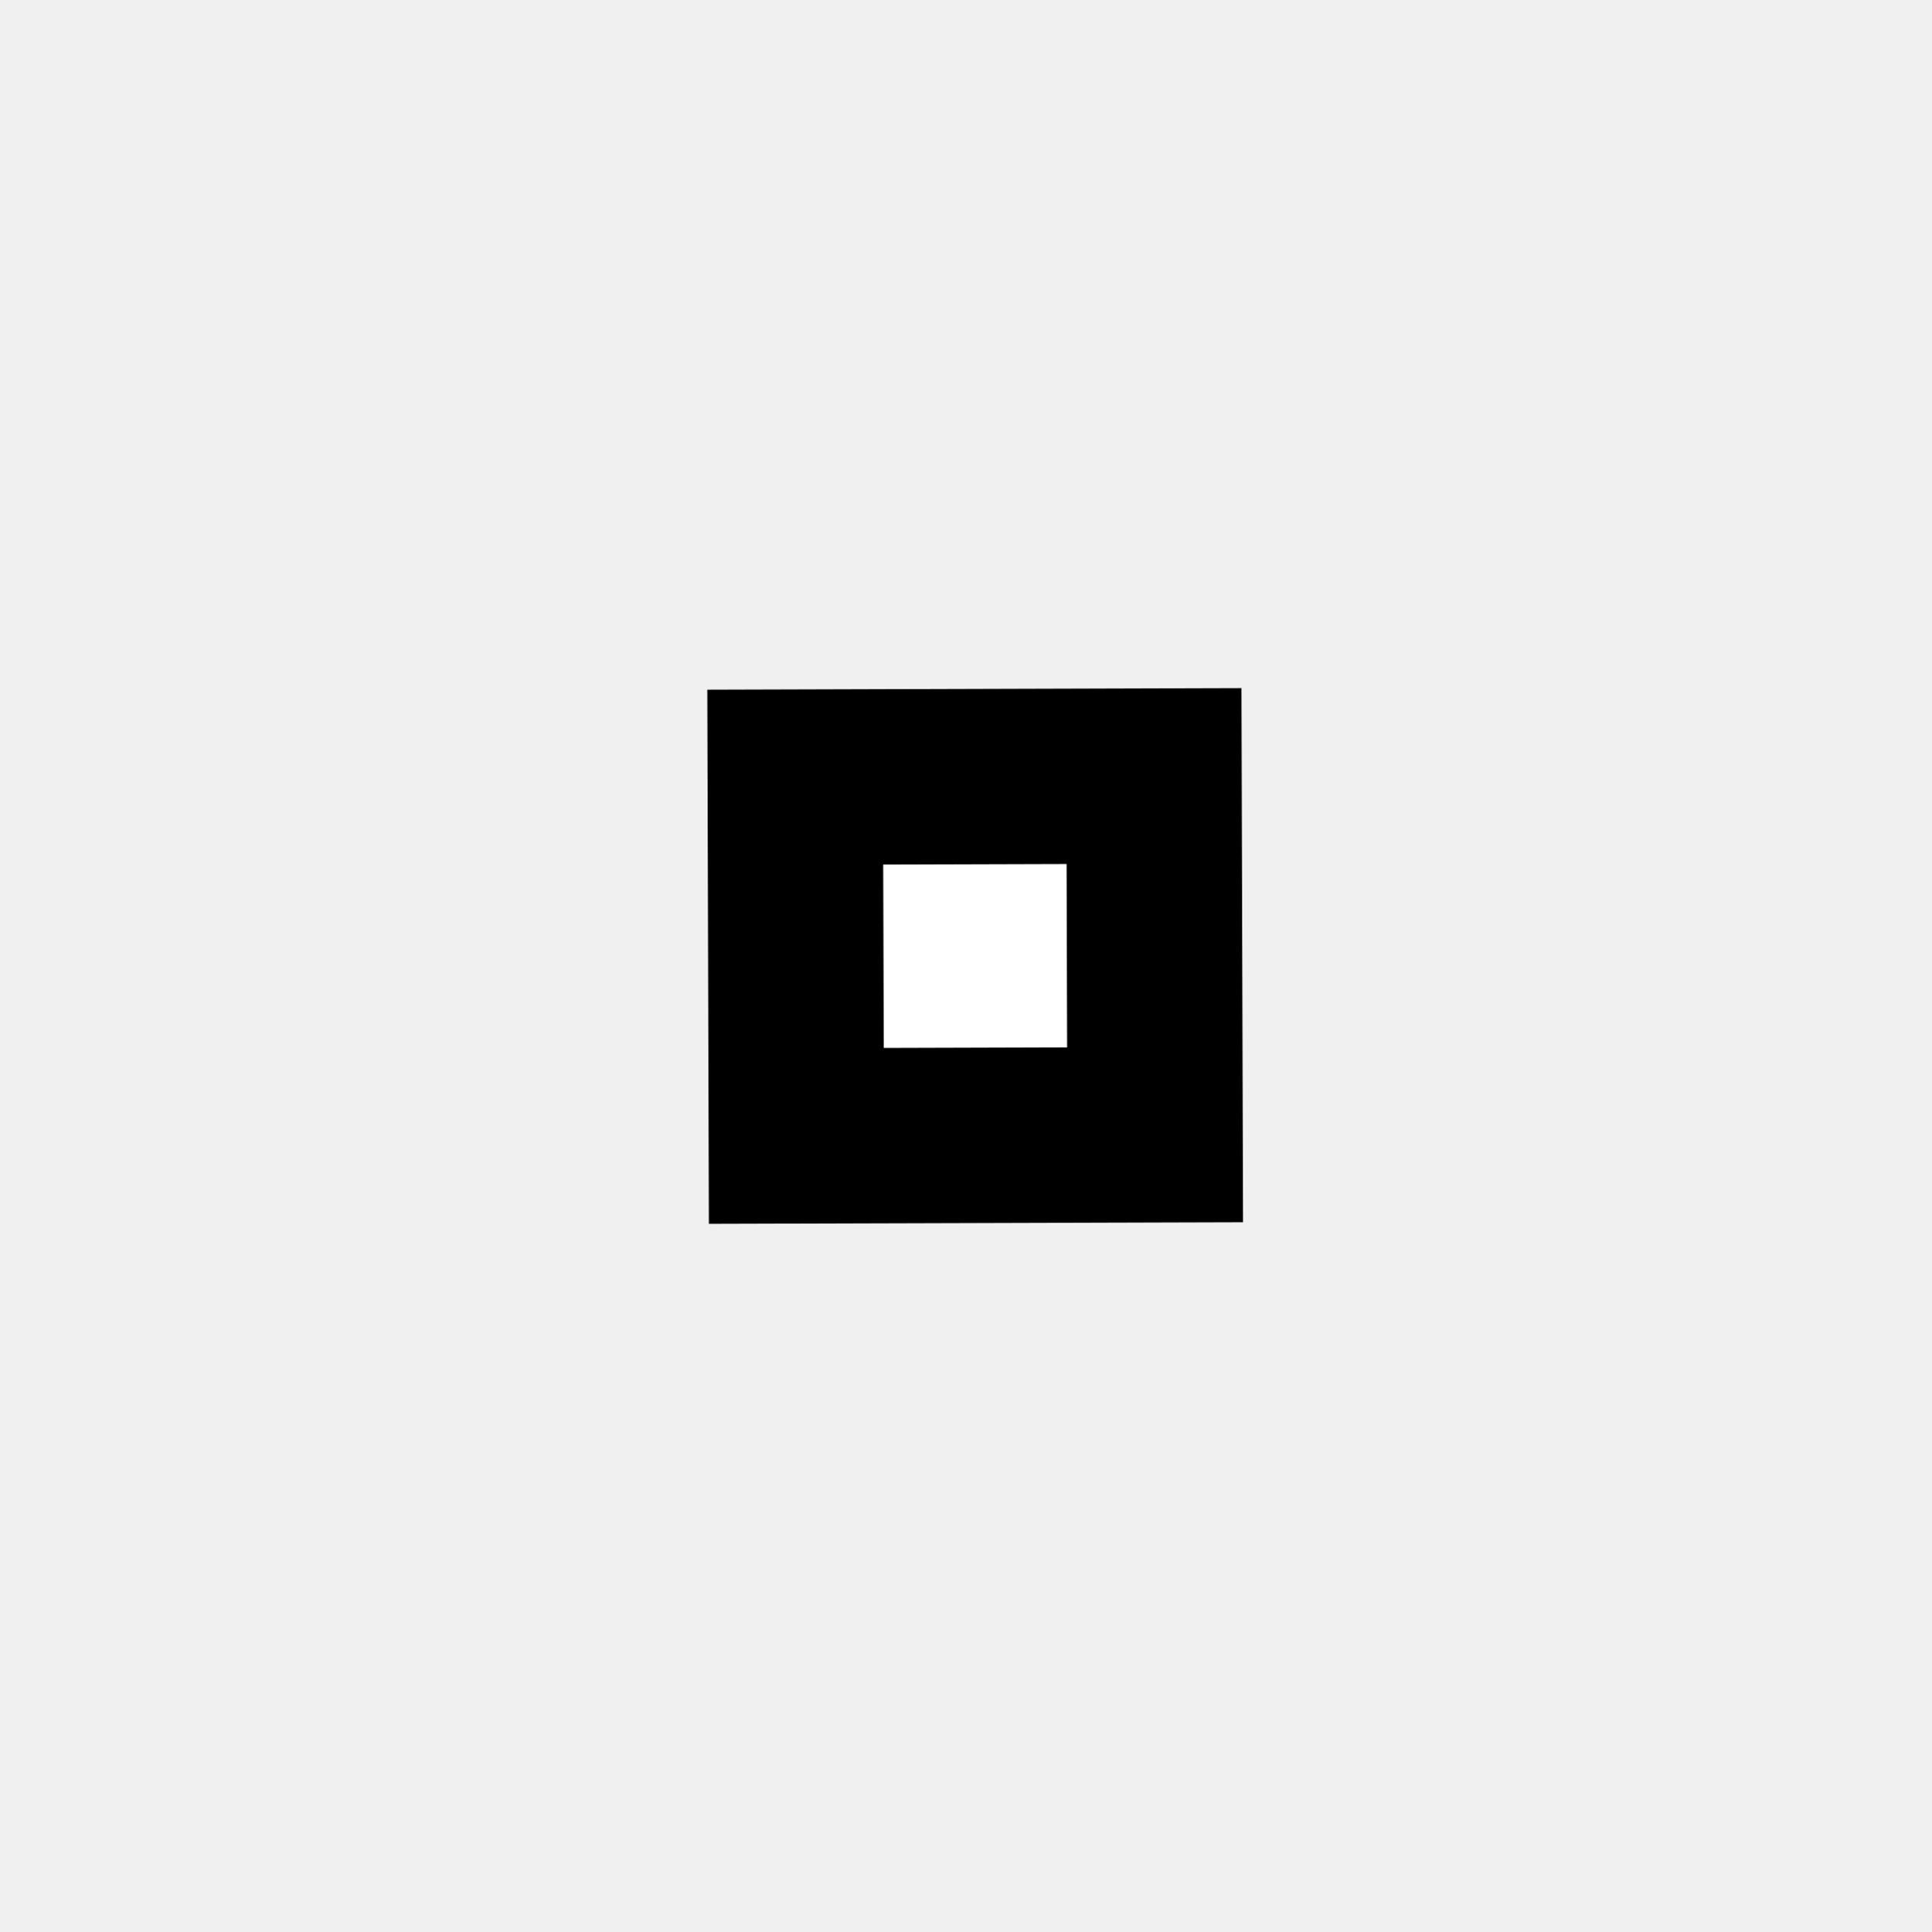
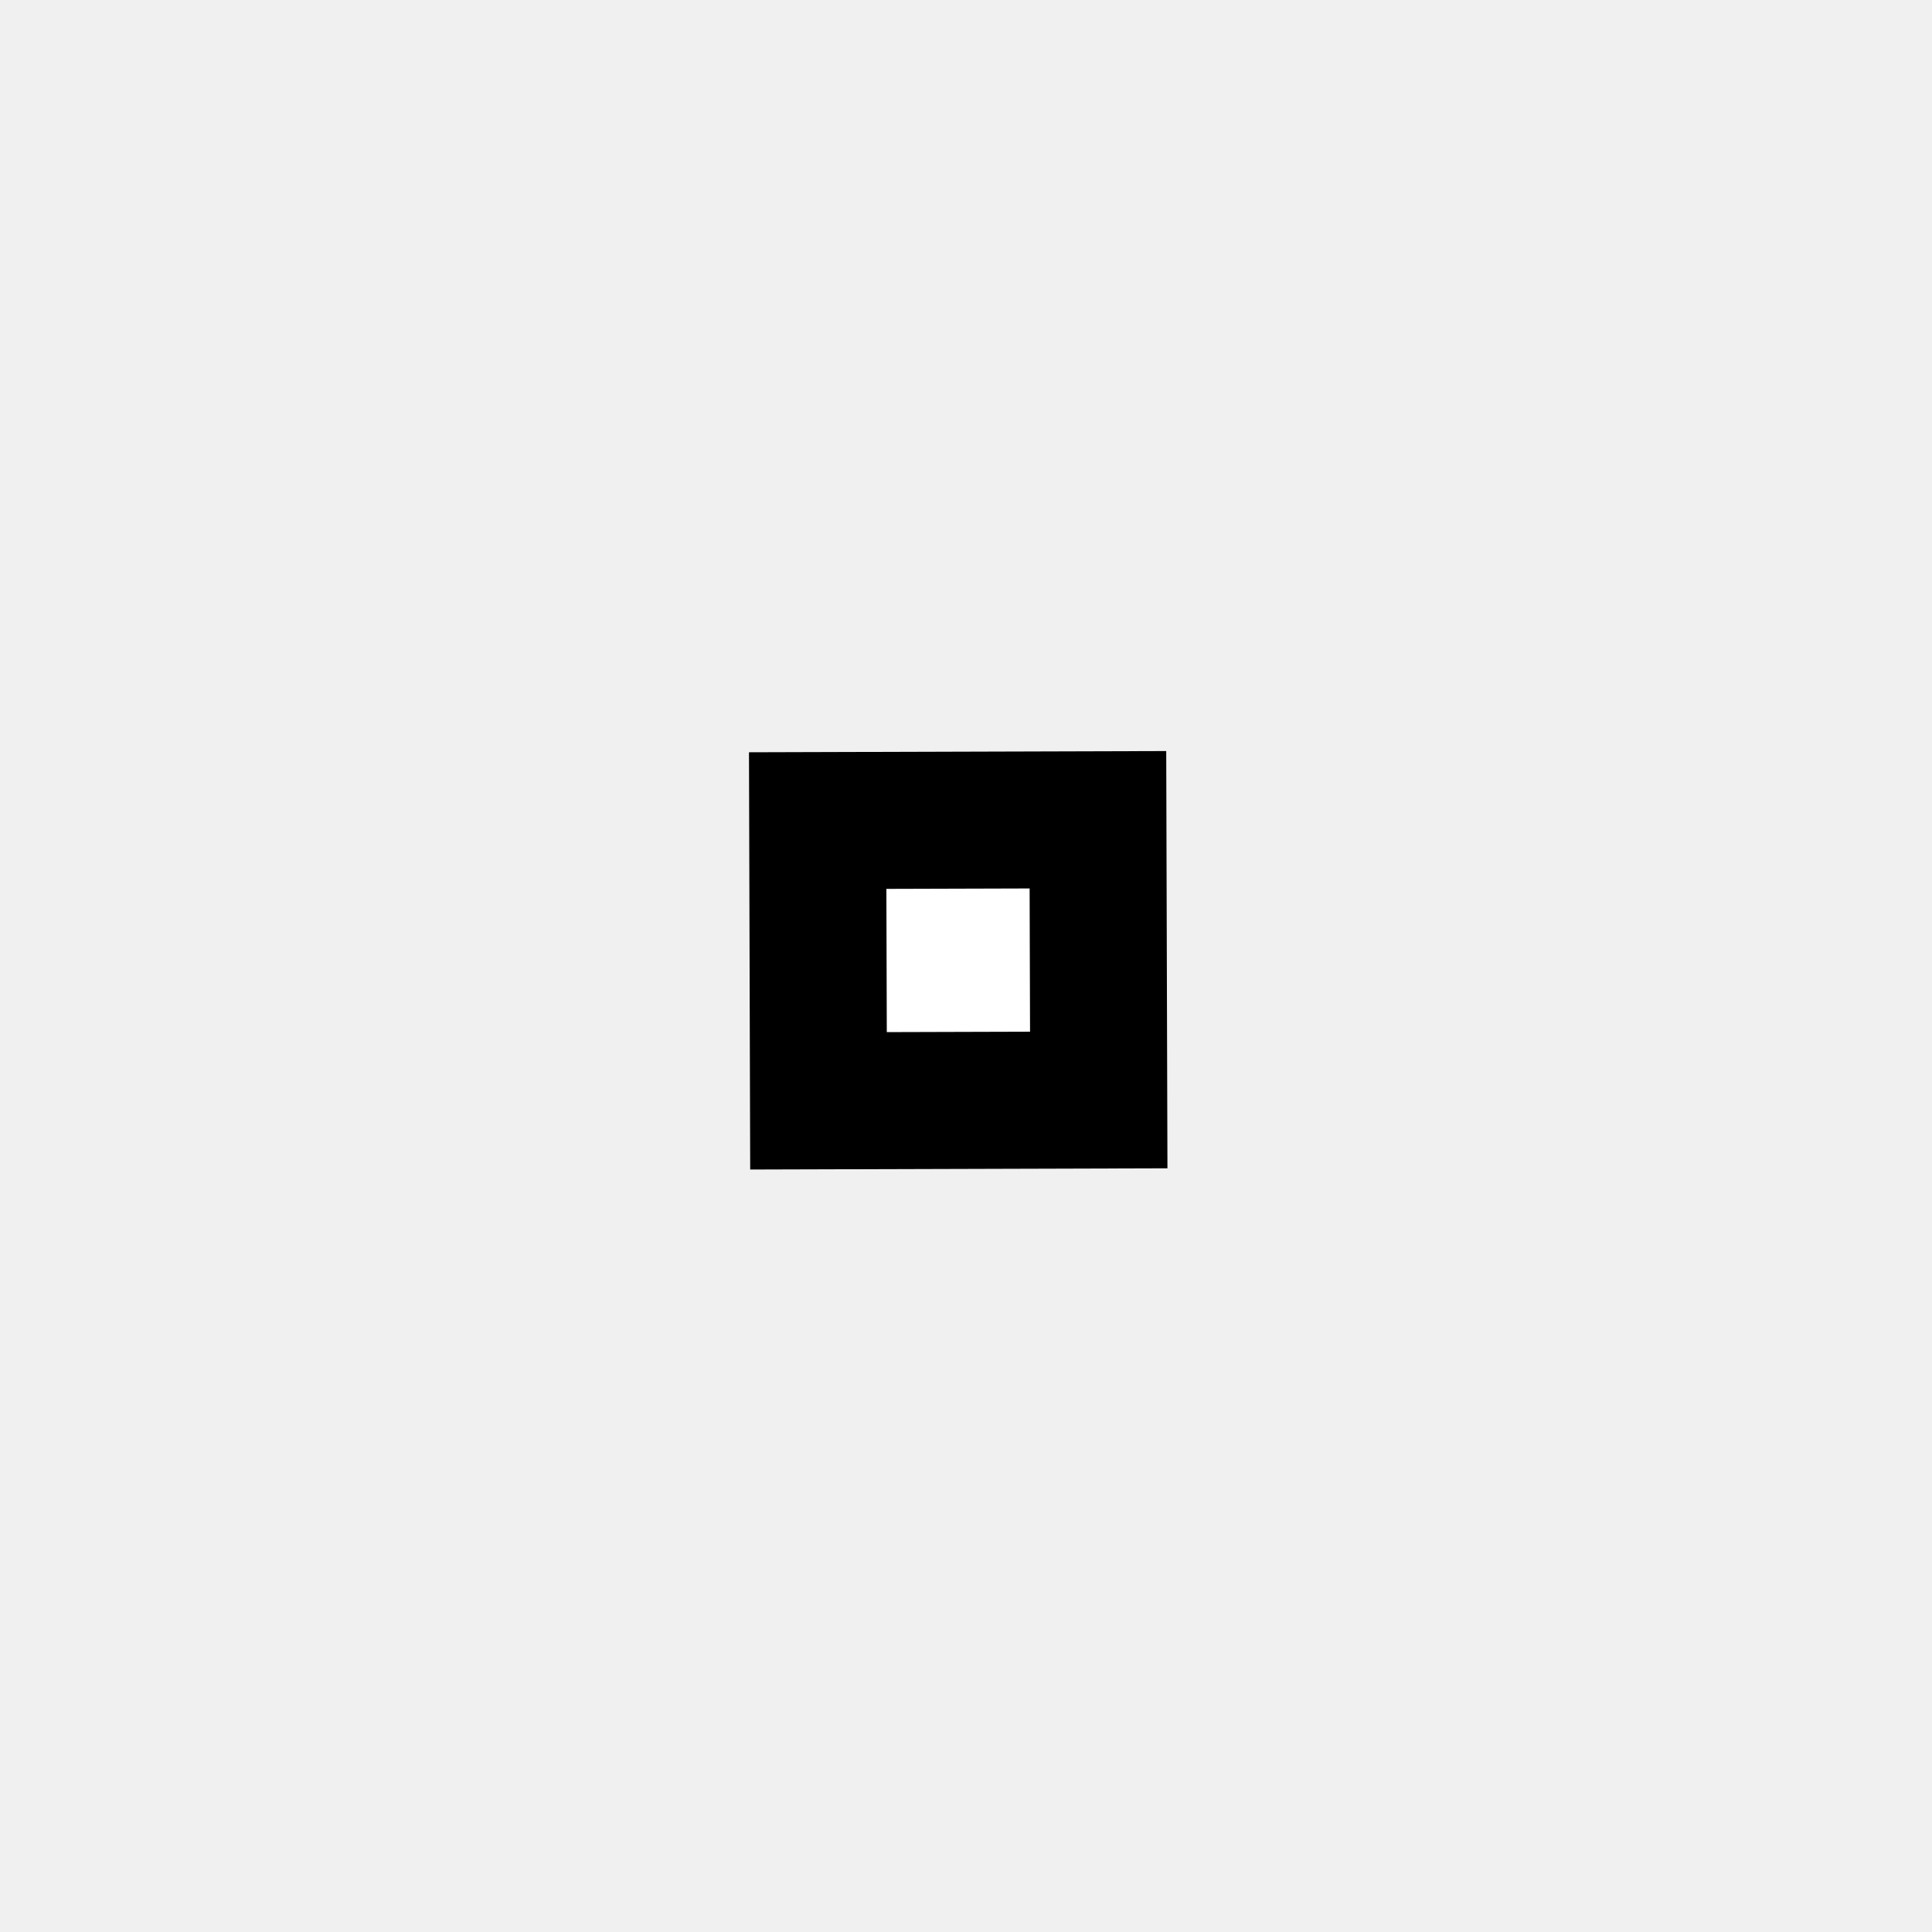
- <svg xmlns="http://www.w3.org/2000/svg" width="8.467" height="8.467">
-   <g>
-     <rect fill="none" id="canvas_background" height="402" width="582" y="-1" x="-1" />
+ <svg xmlns="http://www.w3.org/2000/svg" width="24" height="24" version="1.1" id="svg880">
+   <defs id="defs884" />
+   <g id="g872" transform="translate(0,15.53333)">
+     <rect id="canvas_background" height="402" width="582" y="-1" x="-1" style="fill:none" />
  </g>
-   <g>
+   <g id="g878" transform="matrix(2.213184,0,0,2.213184,2.440988,2.653077)">
    <g id="layer1">
-       <rect fill="#ffffff" stroke="#000000" stroke-width="0.769" stroke-miterlimit="4" stroke-dashoffset="0" y="-27.016" x="-120.32" height="1.573" width="1.573" id="rect1612" transform="rotate(-90.16753 -42.4631,-72.74284) " />
+       <rect stroke-miterlimit="4" y="-27.016" x="-120.32" height="1.573" width="1.573" id="rect1612" transform="rotate(-90.16753,-42.4631,-72.74284)" style="fill:#ffffff;stroke:#000000;stroke-width:0.769;stroke-miterlimit:4;stroke-dashoffset:0" />
    </g>
  </g>
</svg>
